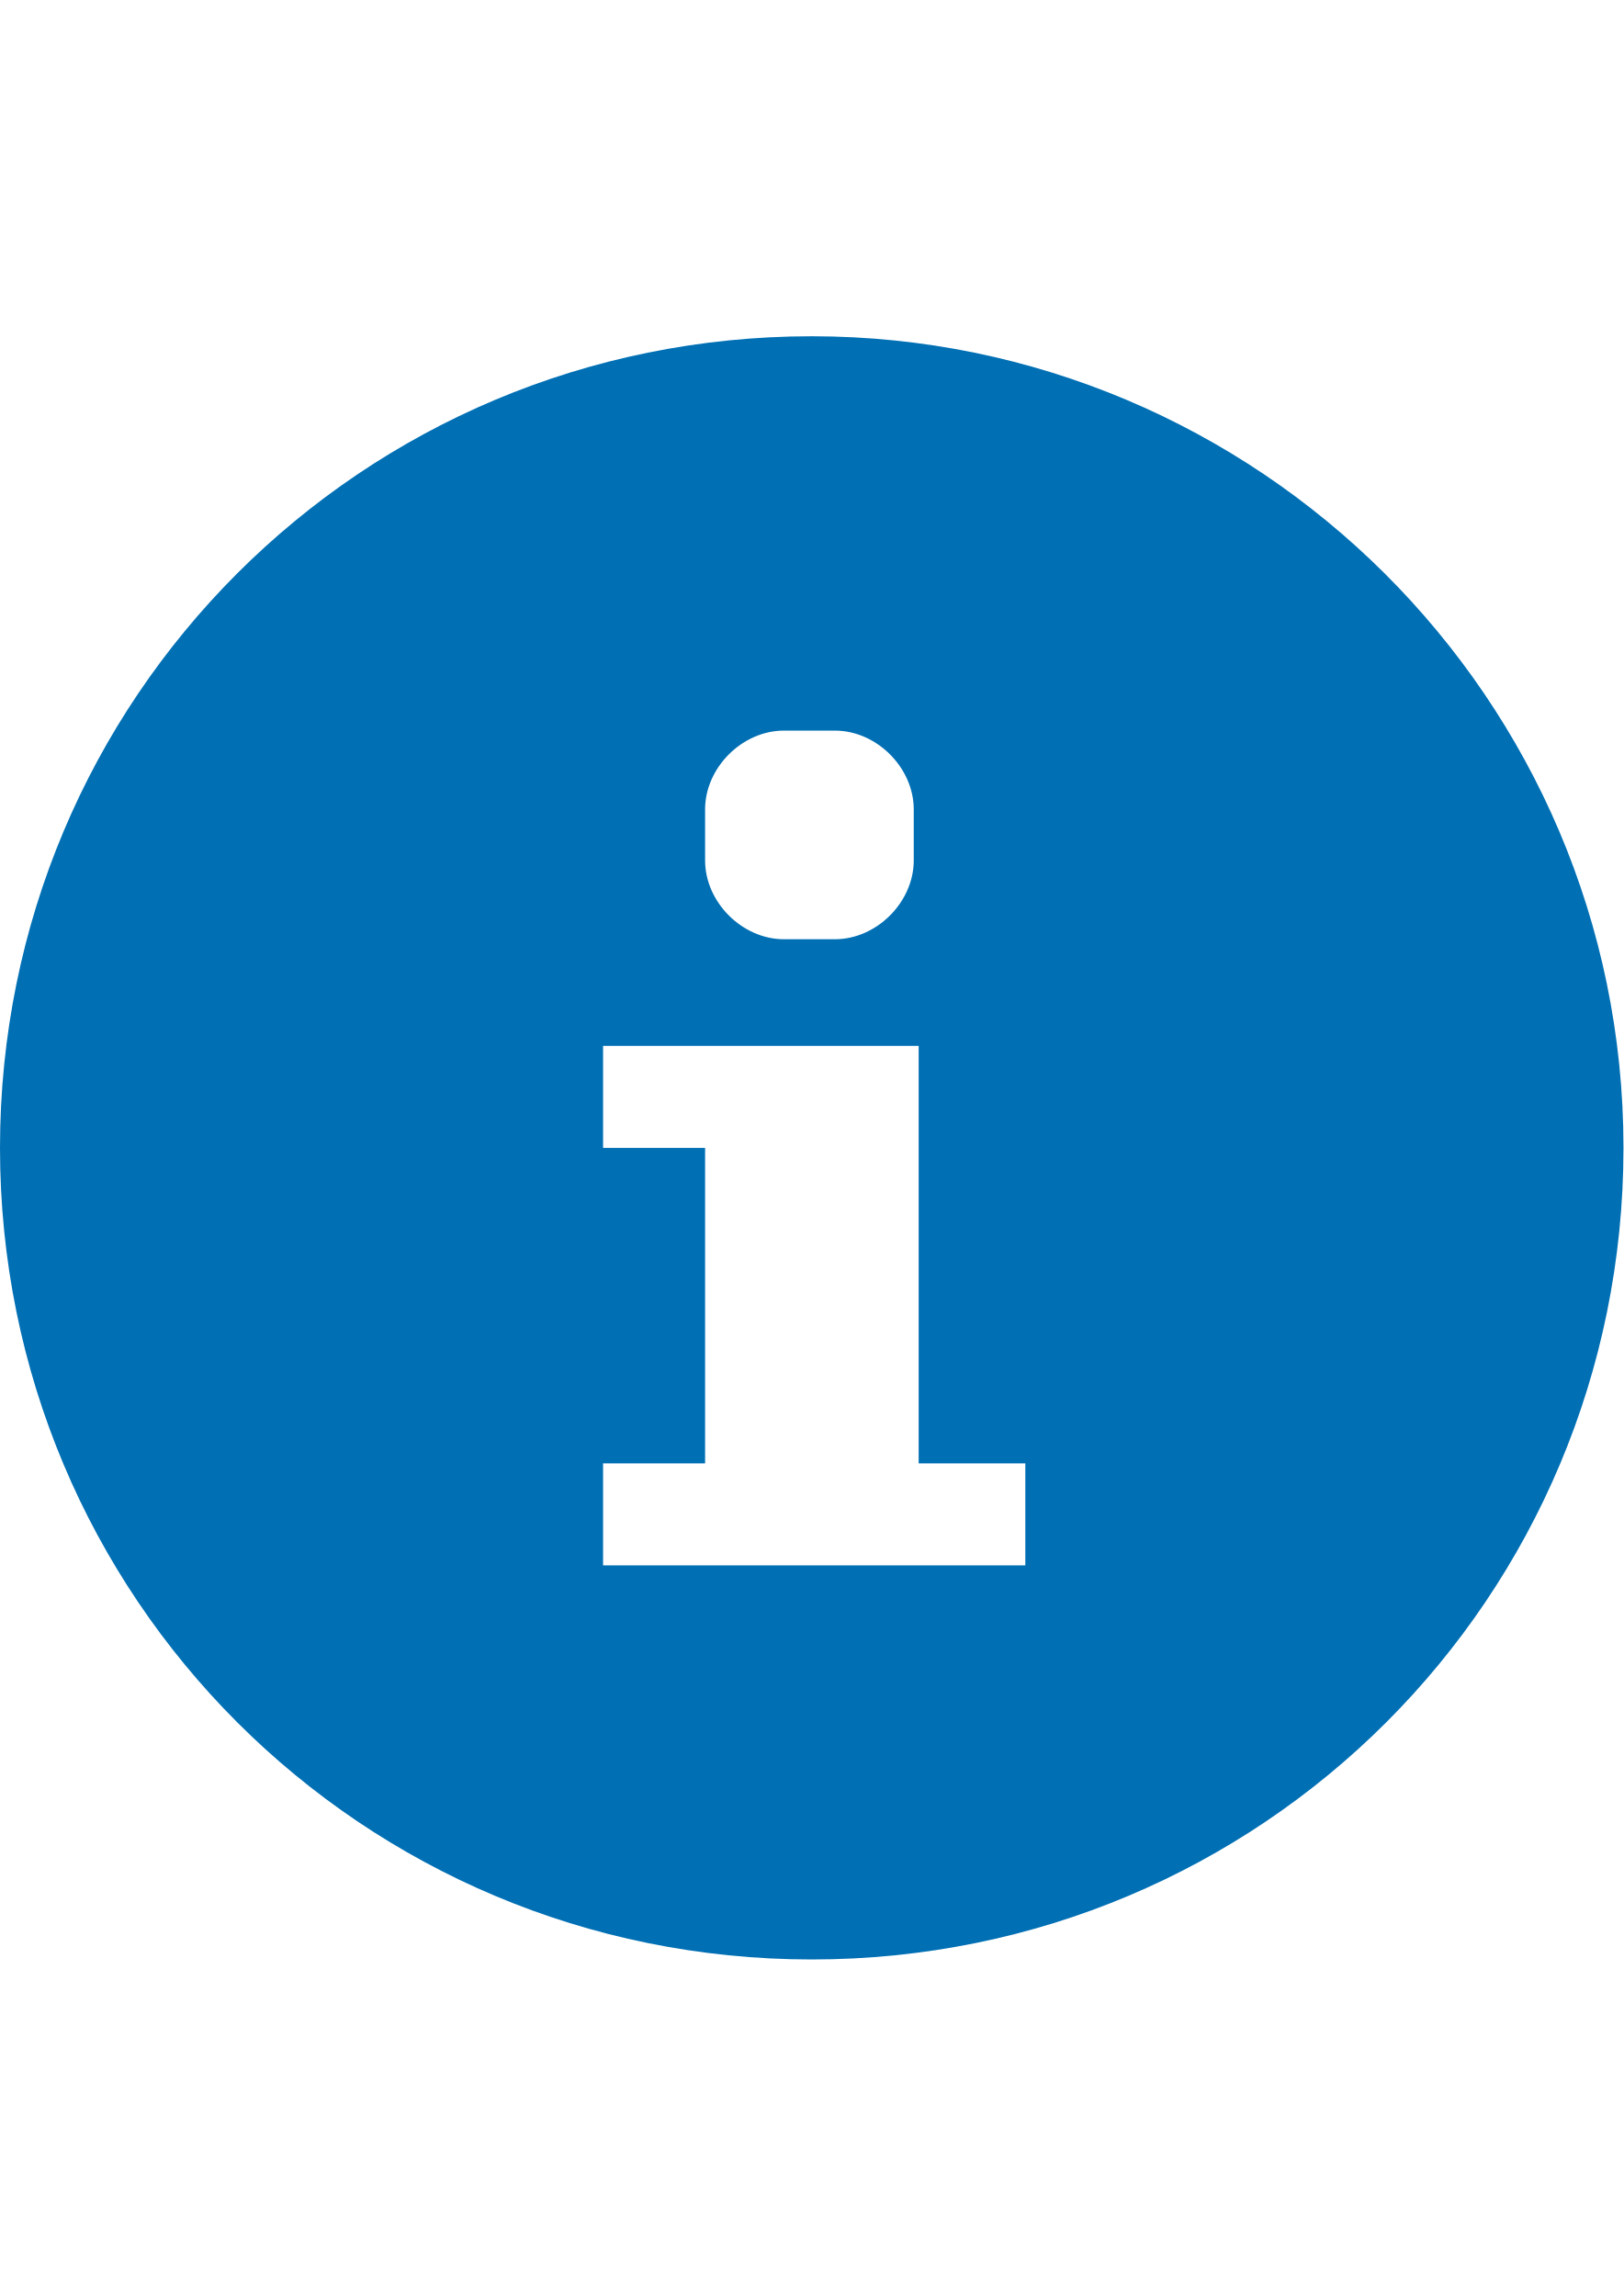
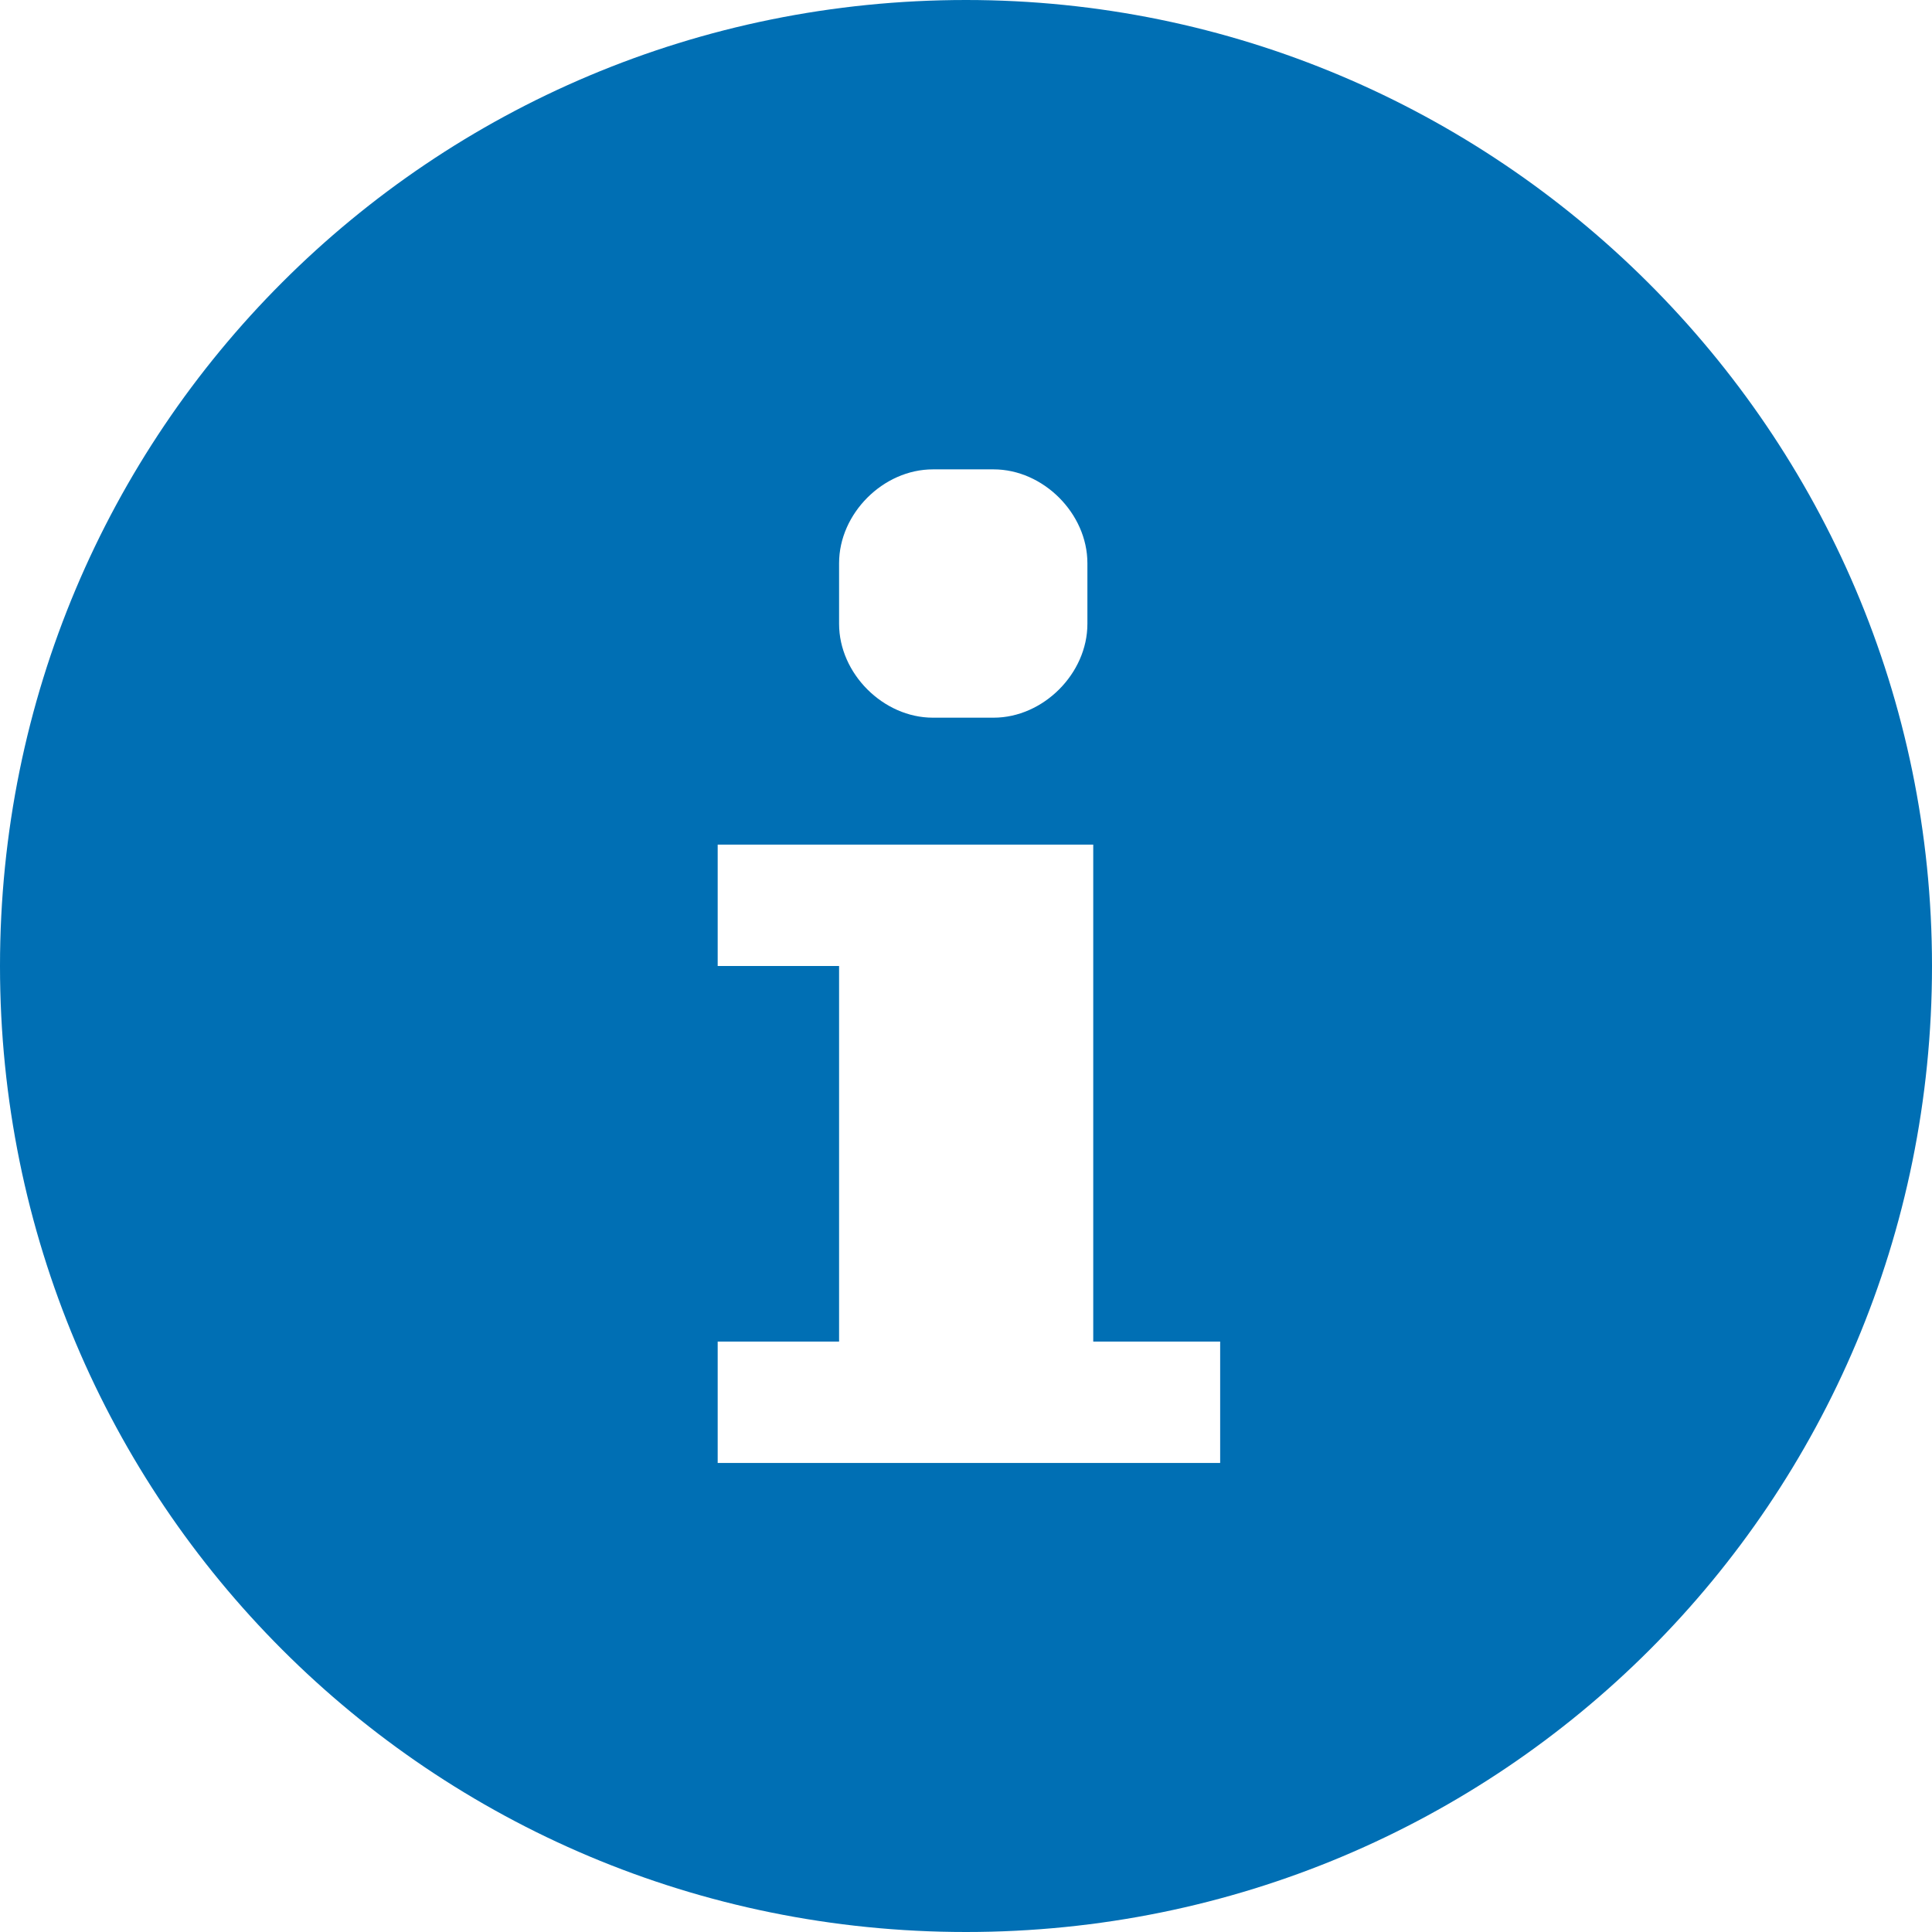
- <svg xmlns="http://www.w3.org/2000/svg" version="1.1" id="Layer_1" x="0px" y="0px" viewBox="0 0 595.3 841.9" enable-background="new 0 0 595.3 841.9" xml:space="preserve">
-   <path fill="#006FB4" d="M297.6,123.3C132.7,123.3,0,256,0,420.9s132.7,297.6,297.6,297.6s297.6-132.7,297.6-297.6  S460.9,123.3,297.6,123.3z M258.5,296.8c0-15.3,13.6-28.9,28.9-28.9h18.7c15.3,0,28.9,13.6,28.9,28.9v18.7  c0,15.3-13.6,28.9-28.9,28.9h-18.7c-15.3,0-28.9-13.6-28.9-28.9V296.8z M374.2,574H221.1v-37.4h37.4V420.9h-37.4v-37.4h115.7v153.1  h39.1V574H374.2z" />
+ <svg xmlns="http://www.w3.org/2000/svg" version="1.1" width="100%" height="100%" viewBox="0 0 595.2 595.2" id="Layer_1" xml:space="preserve">
+   <defs id="defs7" />
+   <path d="M 297.6,0 C 132.7,0 0,132.7 0,297.6 0,462.5 132.7,595.2 297.6,595.2 462.5,595.2 595.2,462.5 595.2,297.6 595.2,132.7 460.9,0 297.6,0 z m -39.1,173.5 c 0,-15.3 13.6,-28.9 28.9,-28.9 h 18.7 c 15.3,0 28.9,13.6 28.9,28.9 v 18.7 c 0,15.3 -13.6,28.9 -28.9,28.9 h -18.7 c -15.3,0 -28.9,-13.6 -28.9,-28.9 V 173.5 z M 374.2,450.7 H 221.1 v -37.4 h 37.4 V 297.6 h -37.4 v -37.4 h 115.7 v 153.1 h 39.1 v 37.4 h -1.7 z" id="path3" style="fill:#006fb4" />
</svg>
